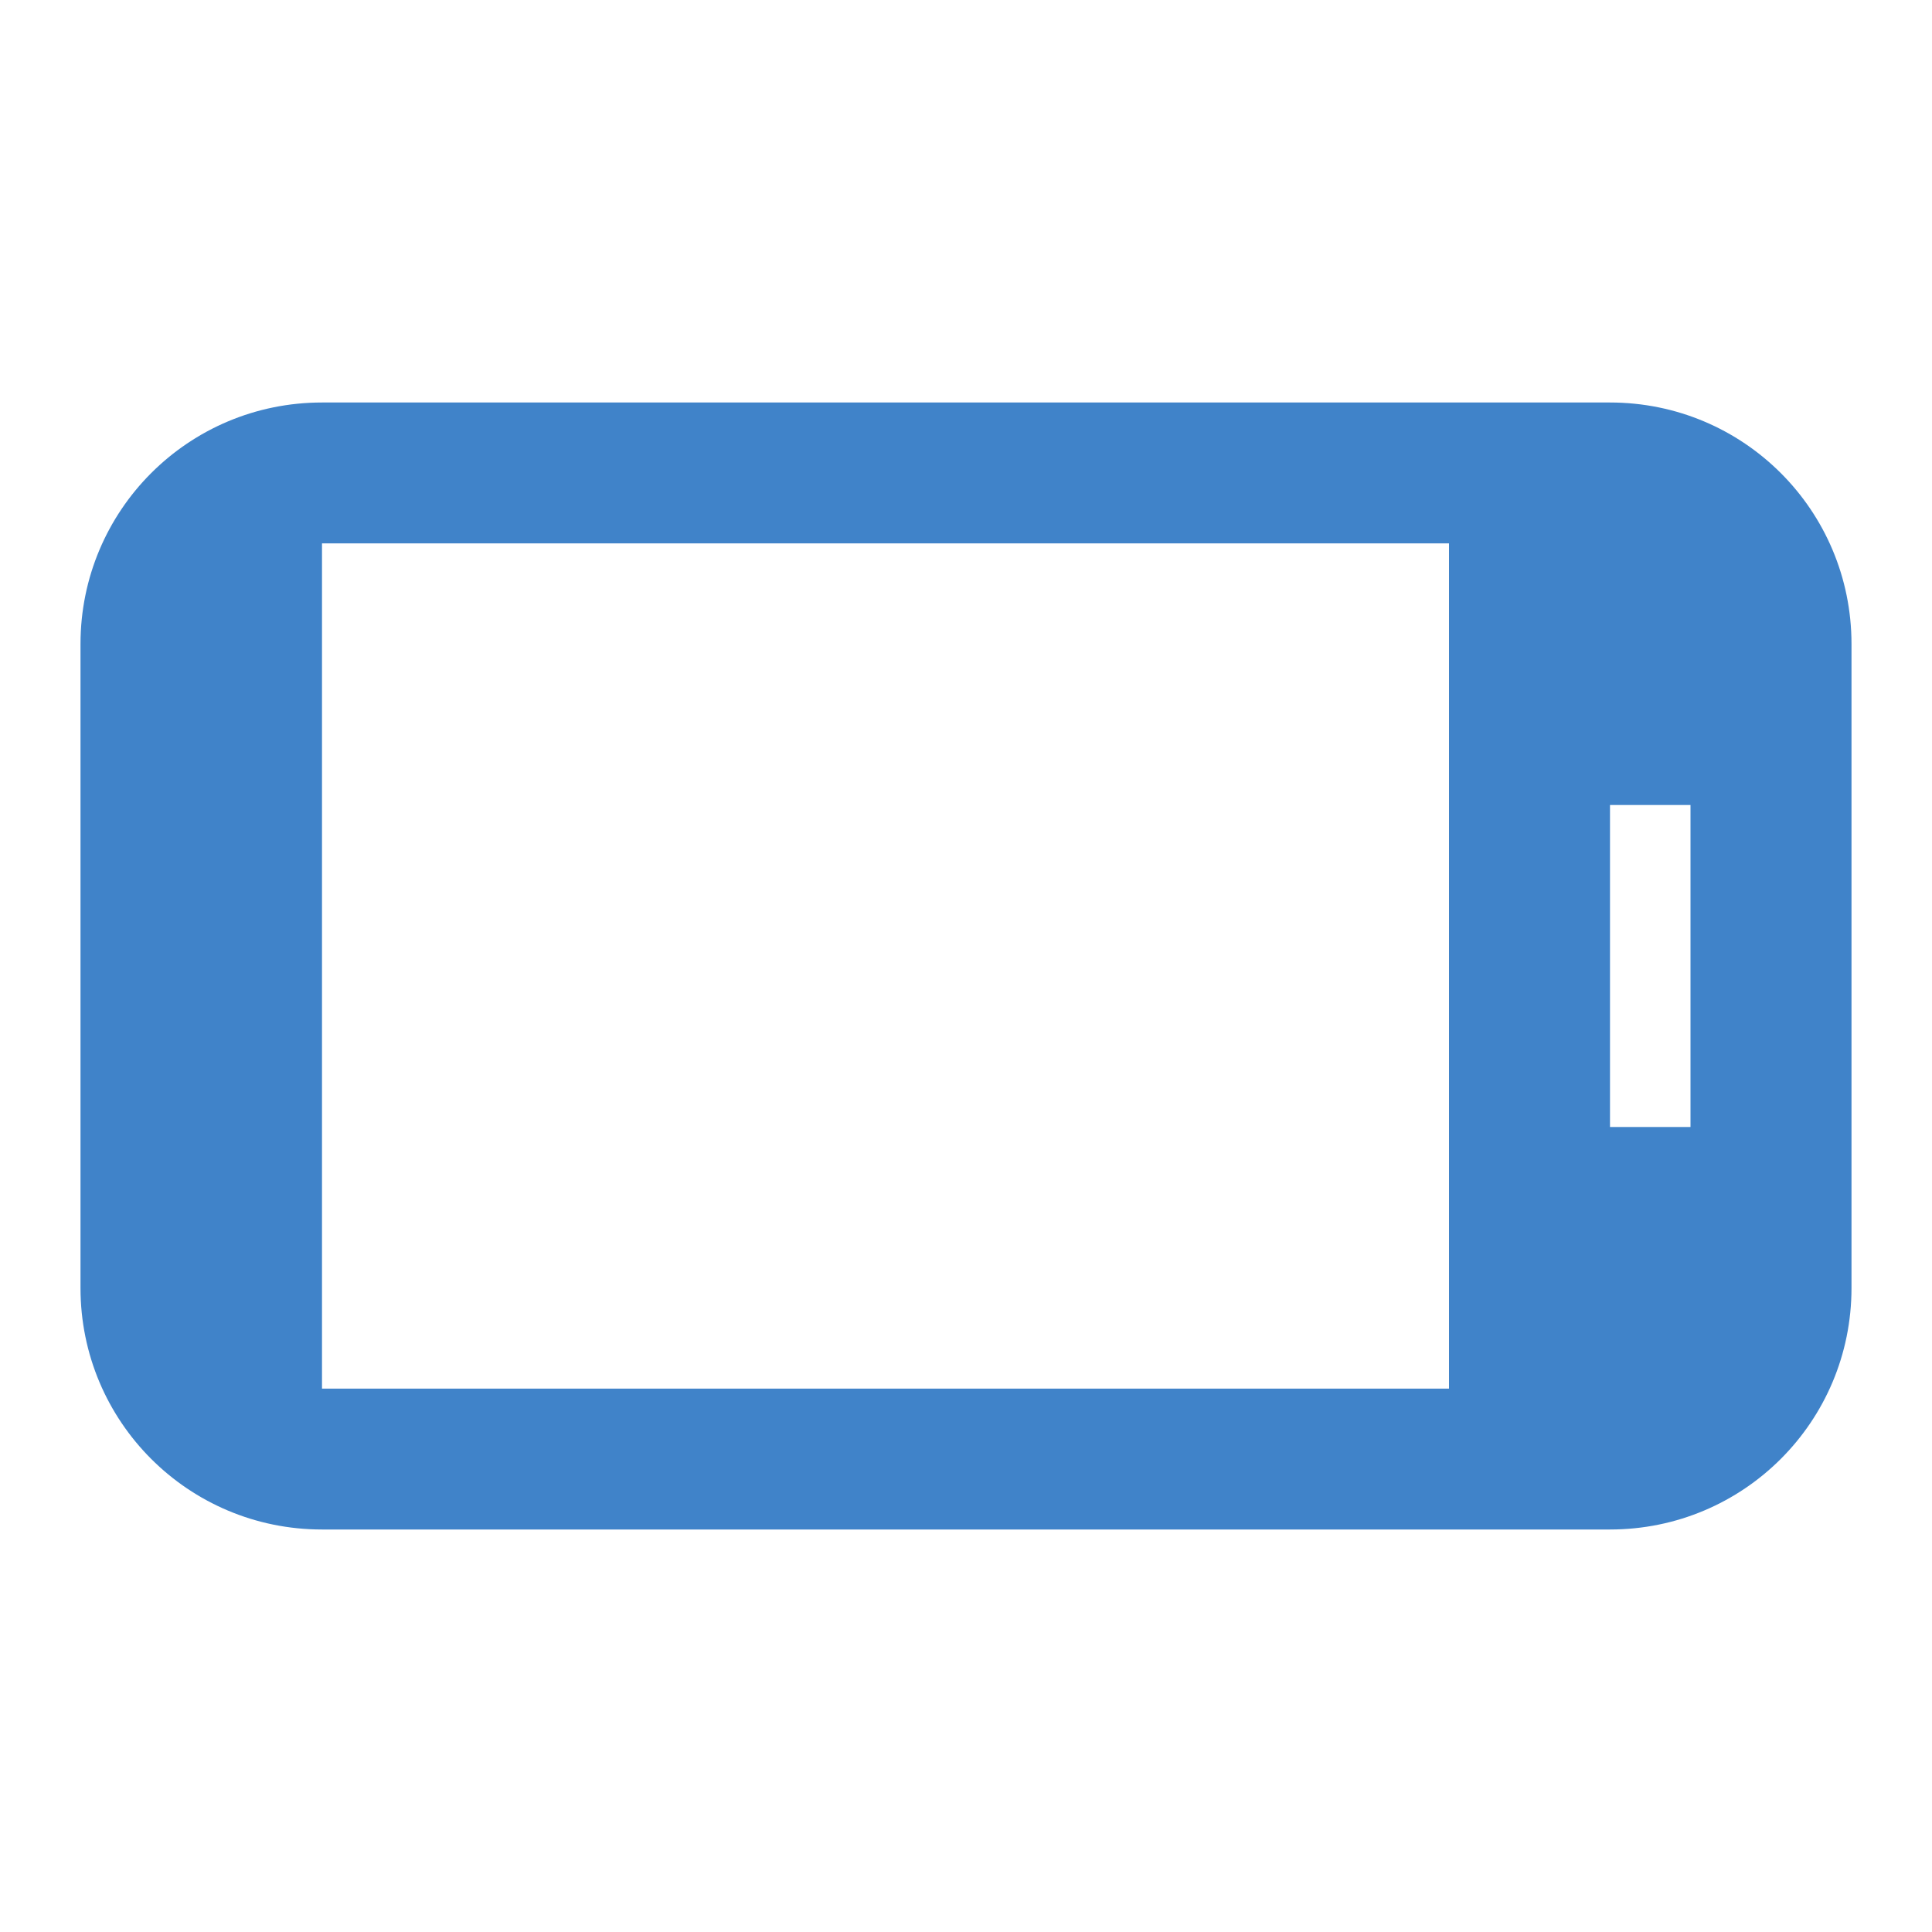
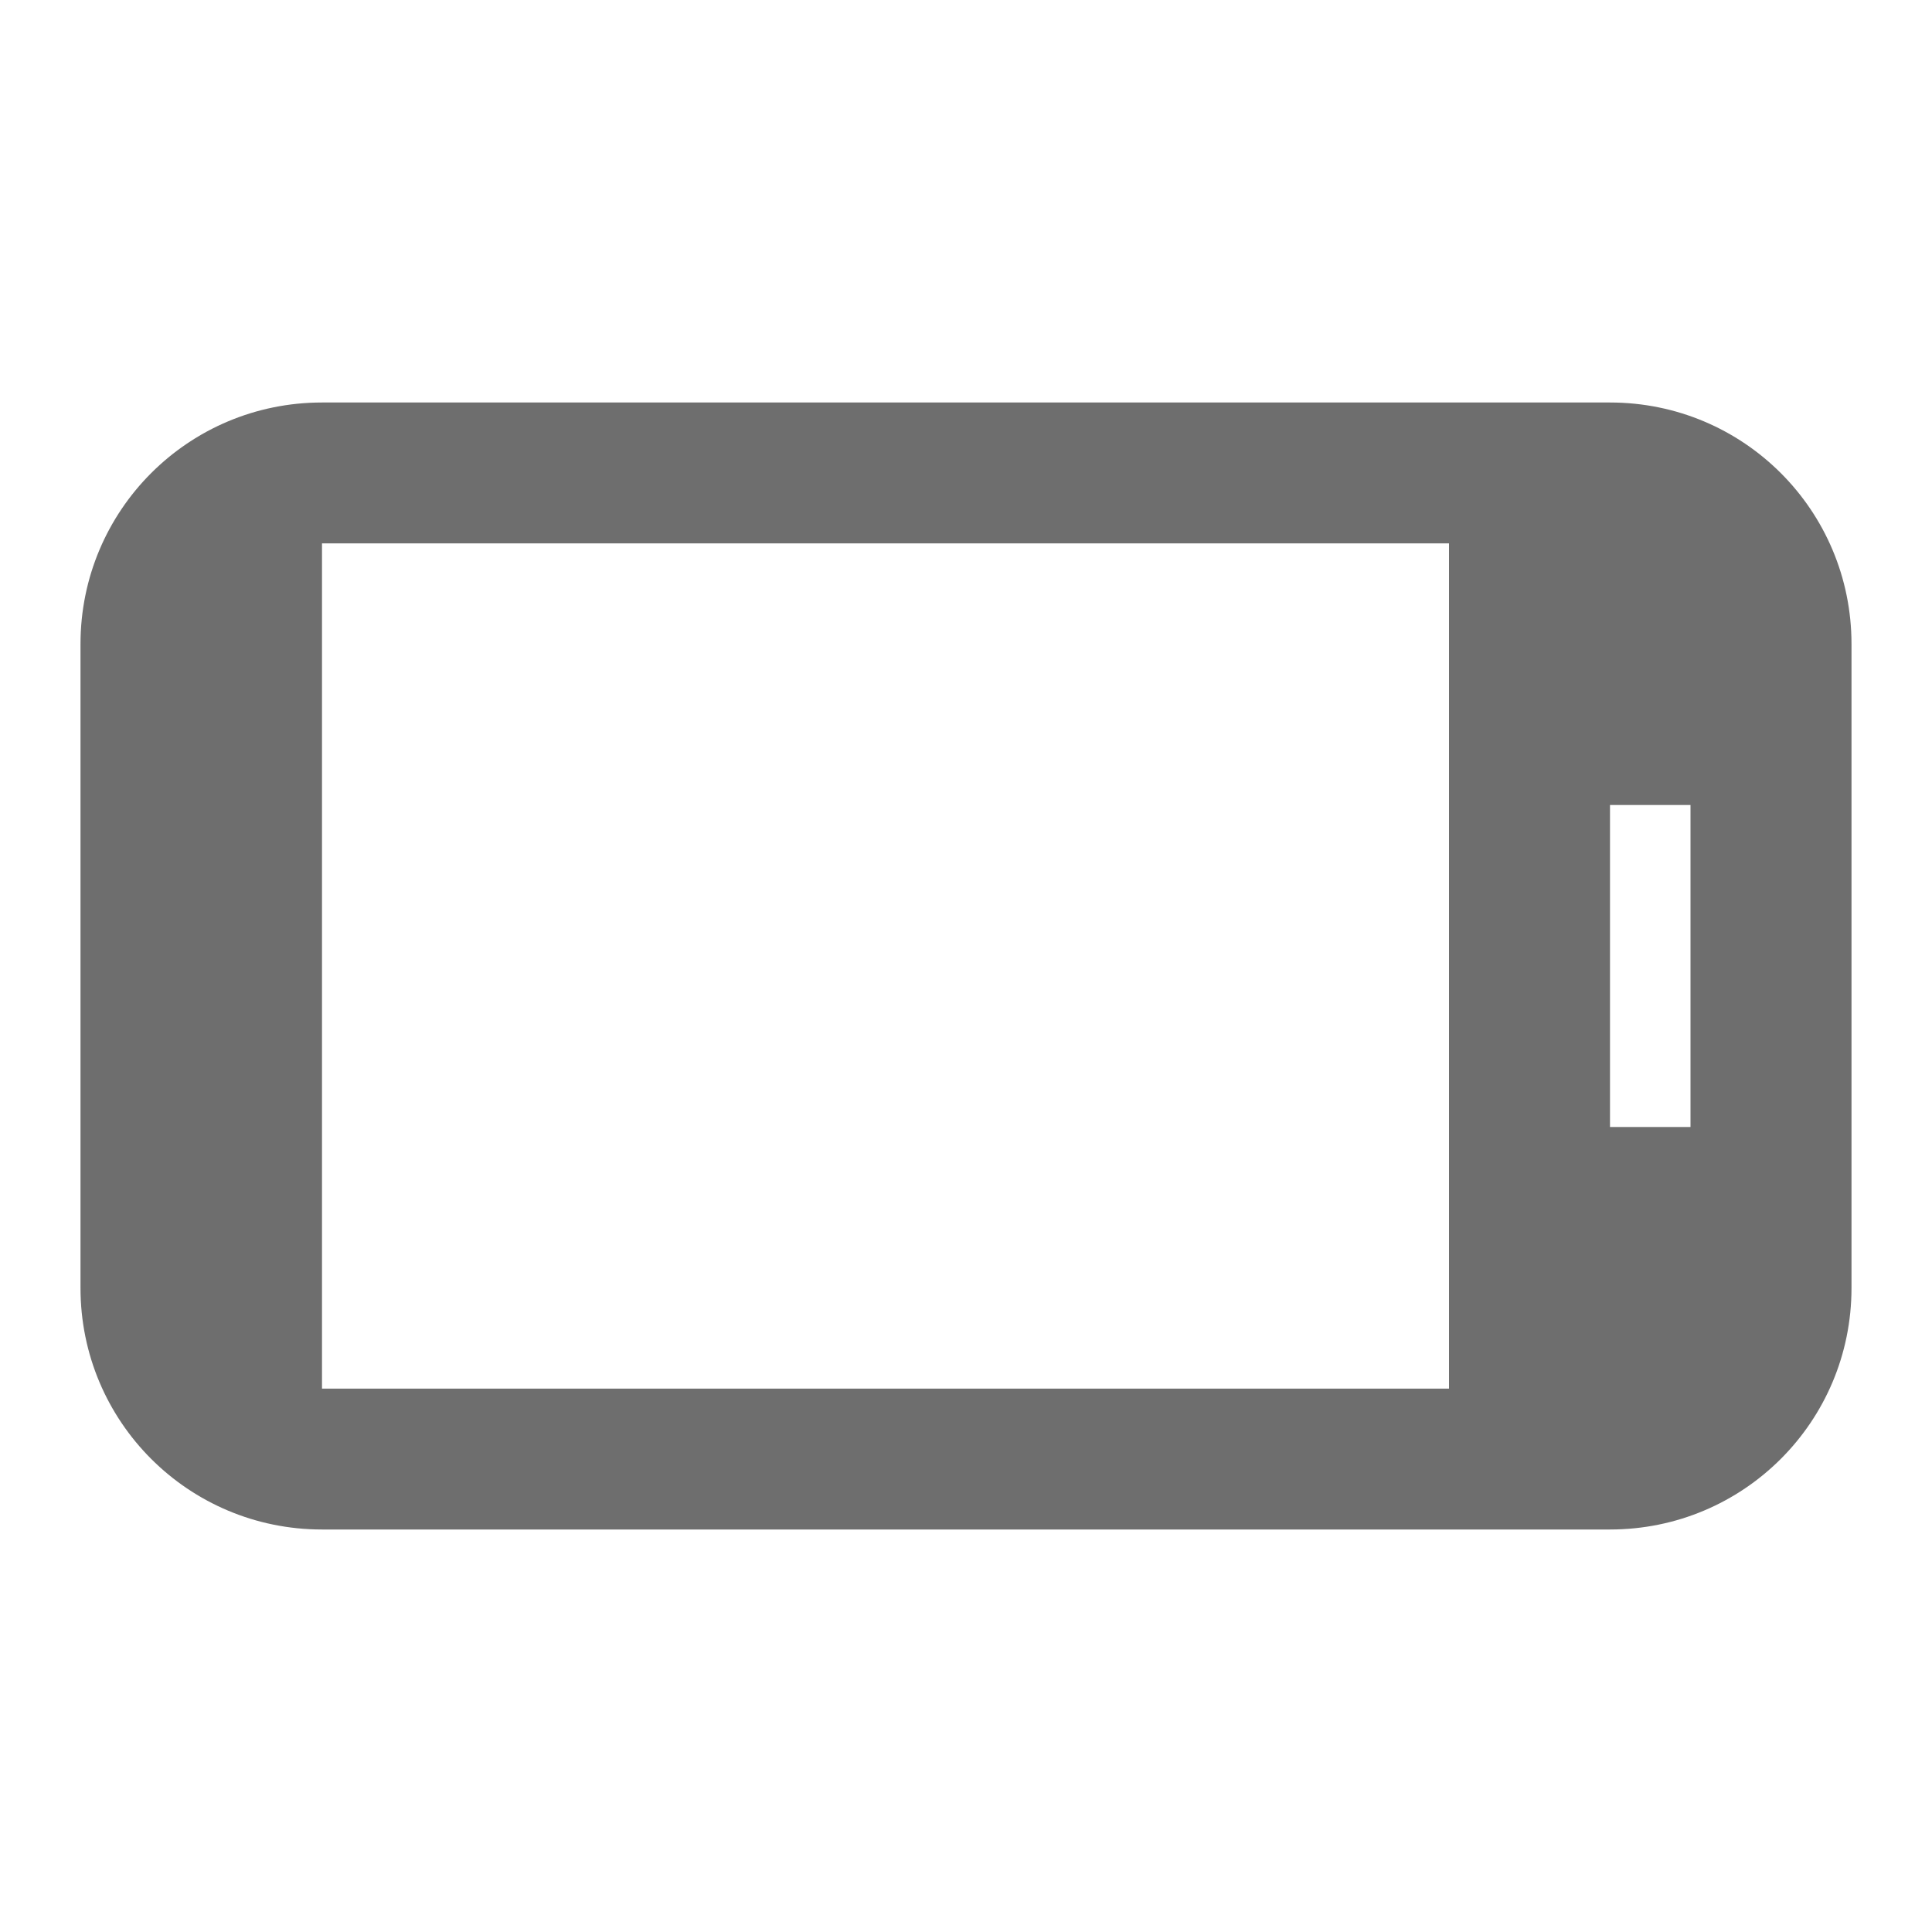
<svg xmlns="http://www.w3.org/2000/svg" fill="#000000" height="48" viewBox="0 0 48 48" width="48" transform="scale(2,2)" id="svg3089" version="1.1">
  <defs id="defs3097" />
-   <path d="m 1,8 0,8 c 0,1.66 1.34,3 3,3 l 16,0 c 1.66,0 3,-1.34 3,-3 L 23,8 C 23,6.34 21.66,5 20,5 L 4,5 C 2.34,5 1,6.34 1,8 z m 20,2 0,4 -1,0 0,-4 1,0 z m -3,-3.25 0,10.5 -14,0 0,-10.5 14,0 z" id="path3091" style="fill:#4083C9;fill-opacity:1" />
+   <path d="m 1,8 0,8 c 0,1.66 1.34,3 3,3 l 16,0 c 1.66,0 3,-1.34 3,-3 L 23,8 C 23,6.34 21.66,5 20,5 L 4,5 C 2.34,5 1,6.34 1,8 z m 20,2 0,4 -1,0 0,-4 1,0 z m -3,-3.25 0,10.5 -14,0 0,-10.5 14,0 z" id="path3091" style="fill:#6E6E6E;fill-opacity:1" />
  <path d="M0 0h24v24H0z" fill="none" id="path3093" />
</svg>
